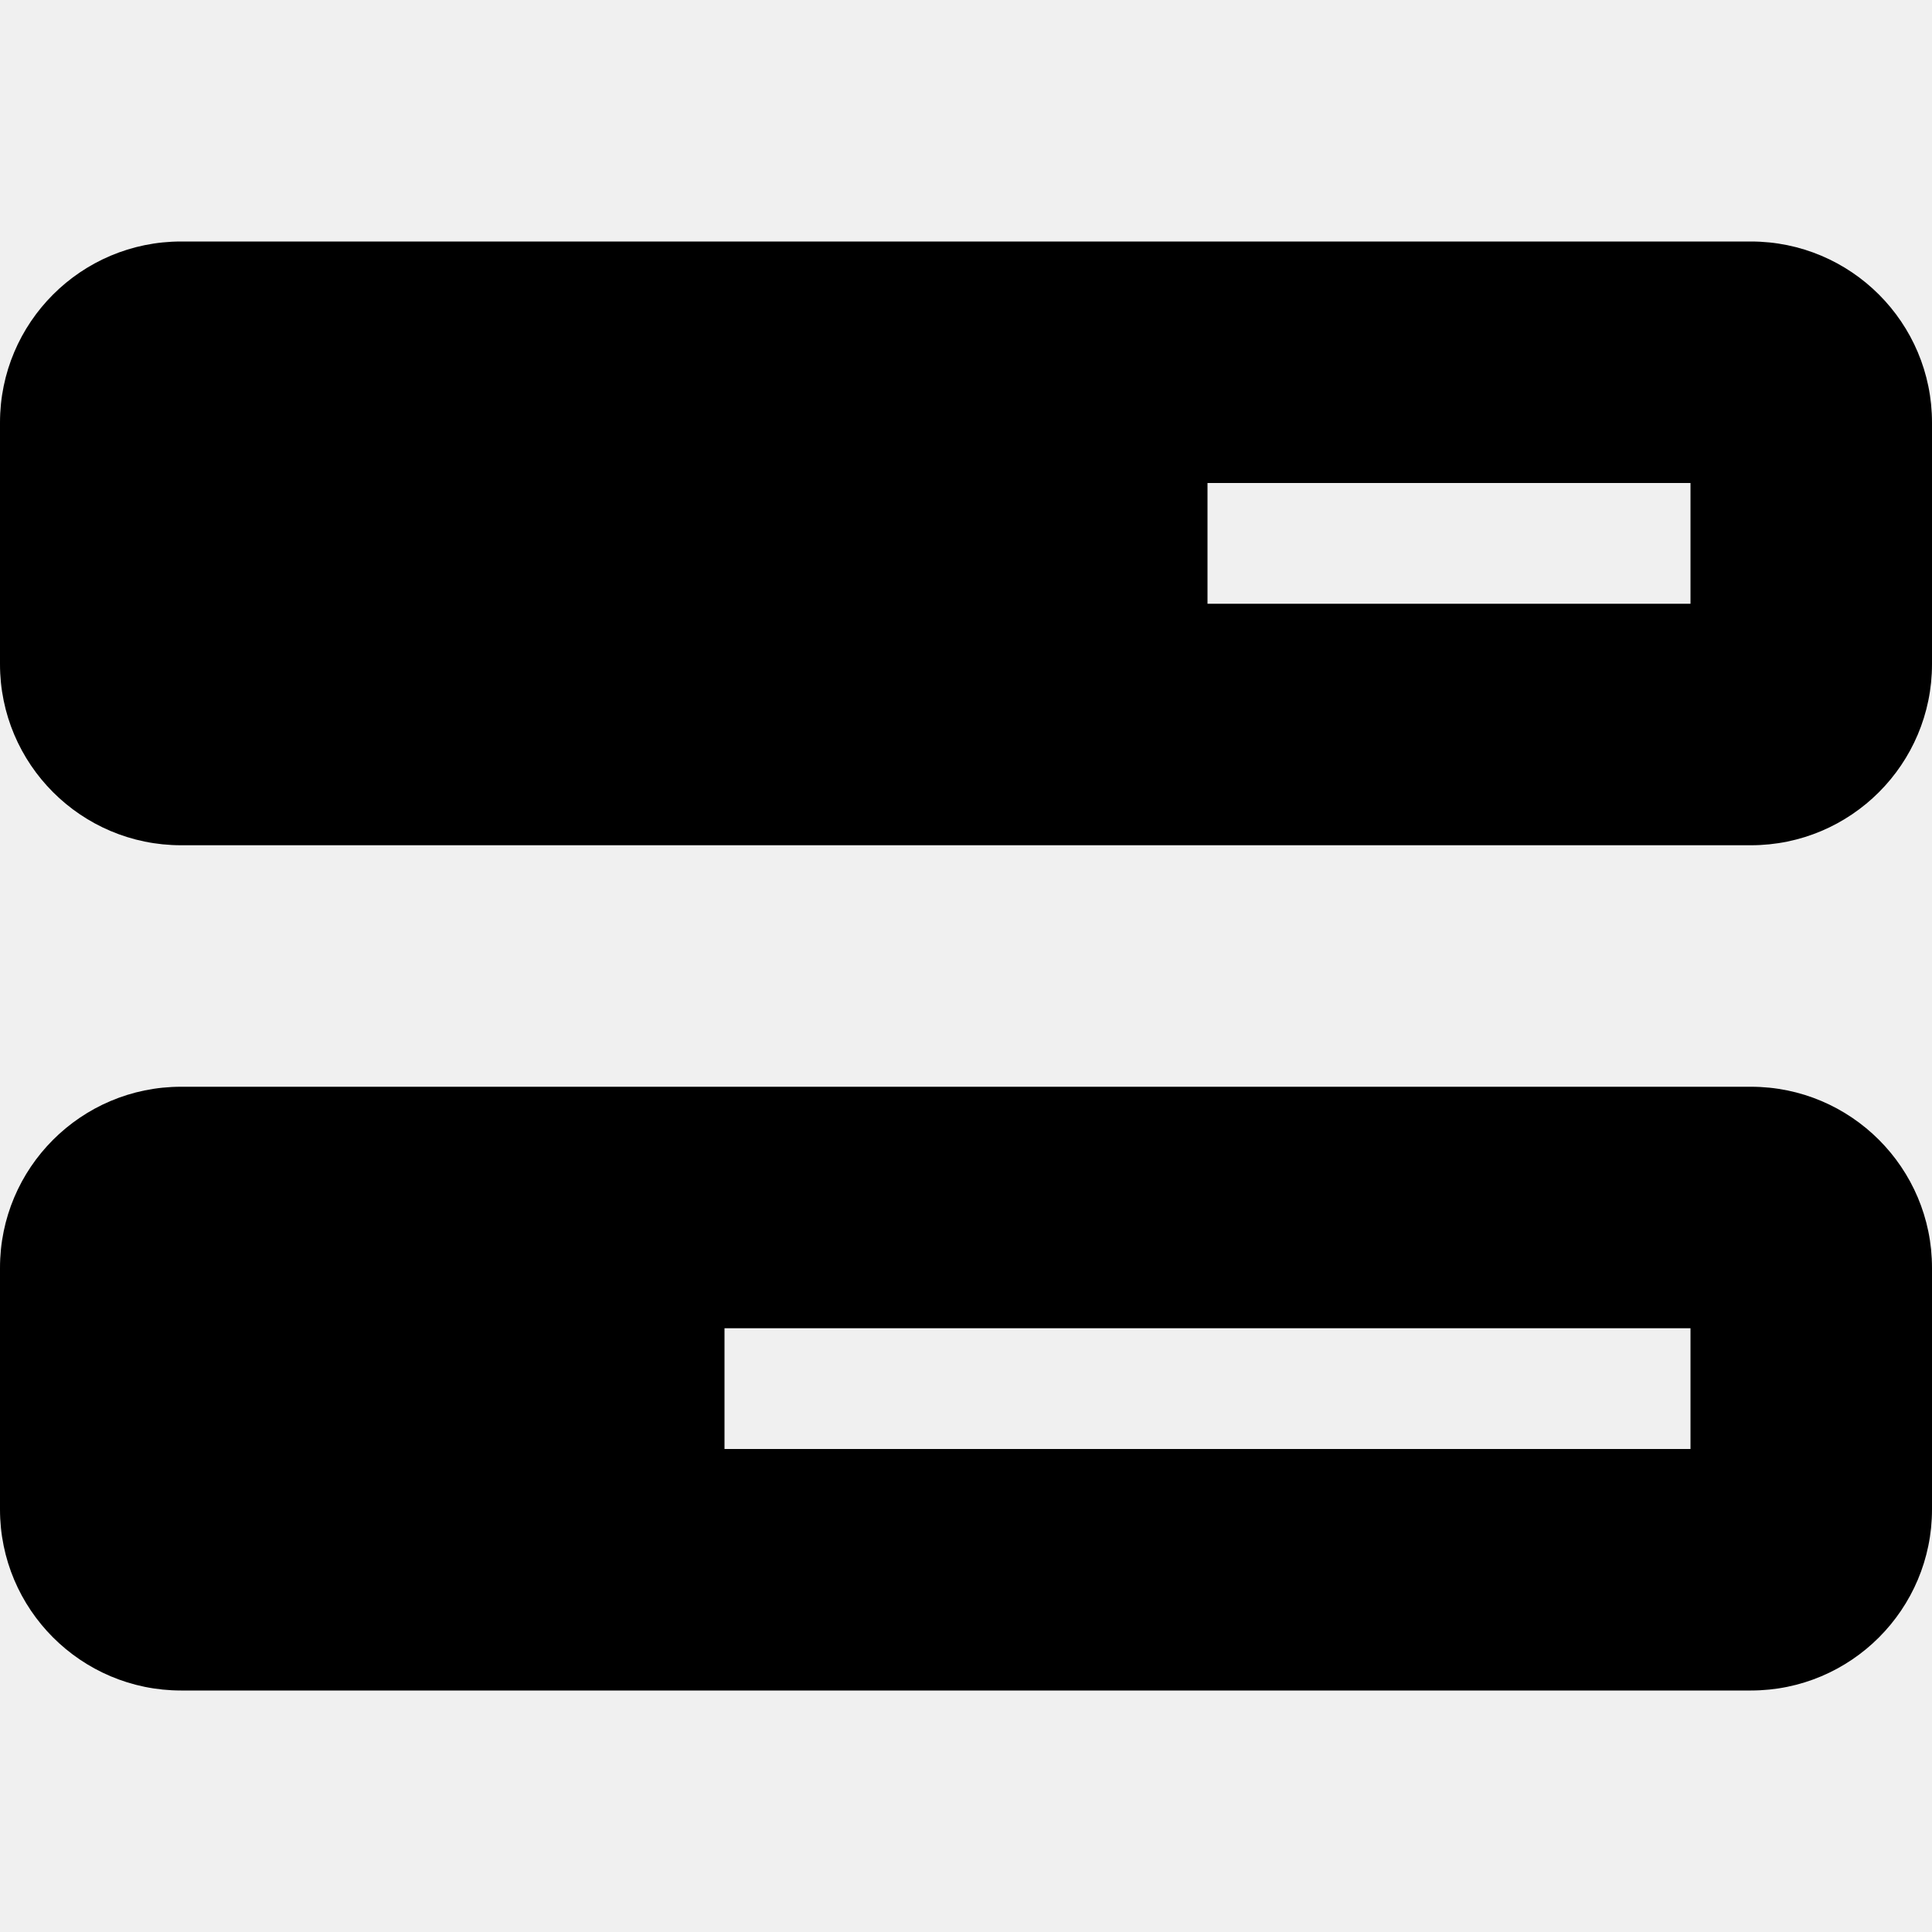
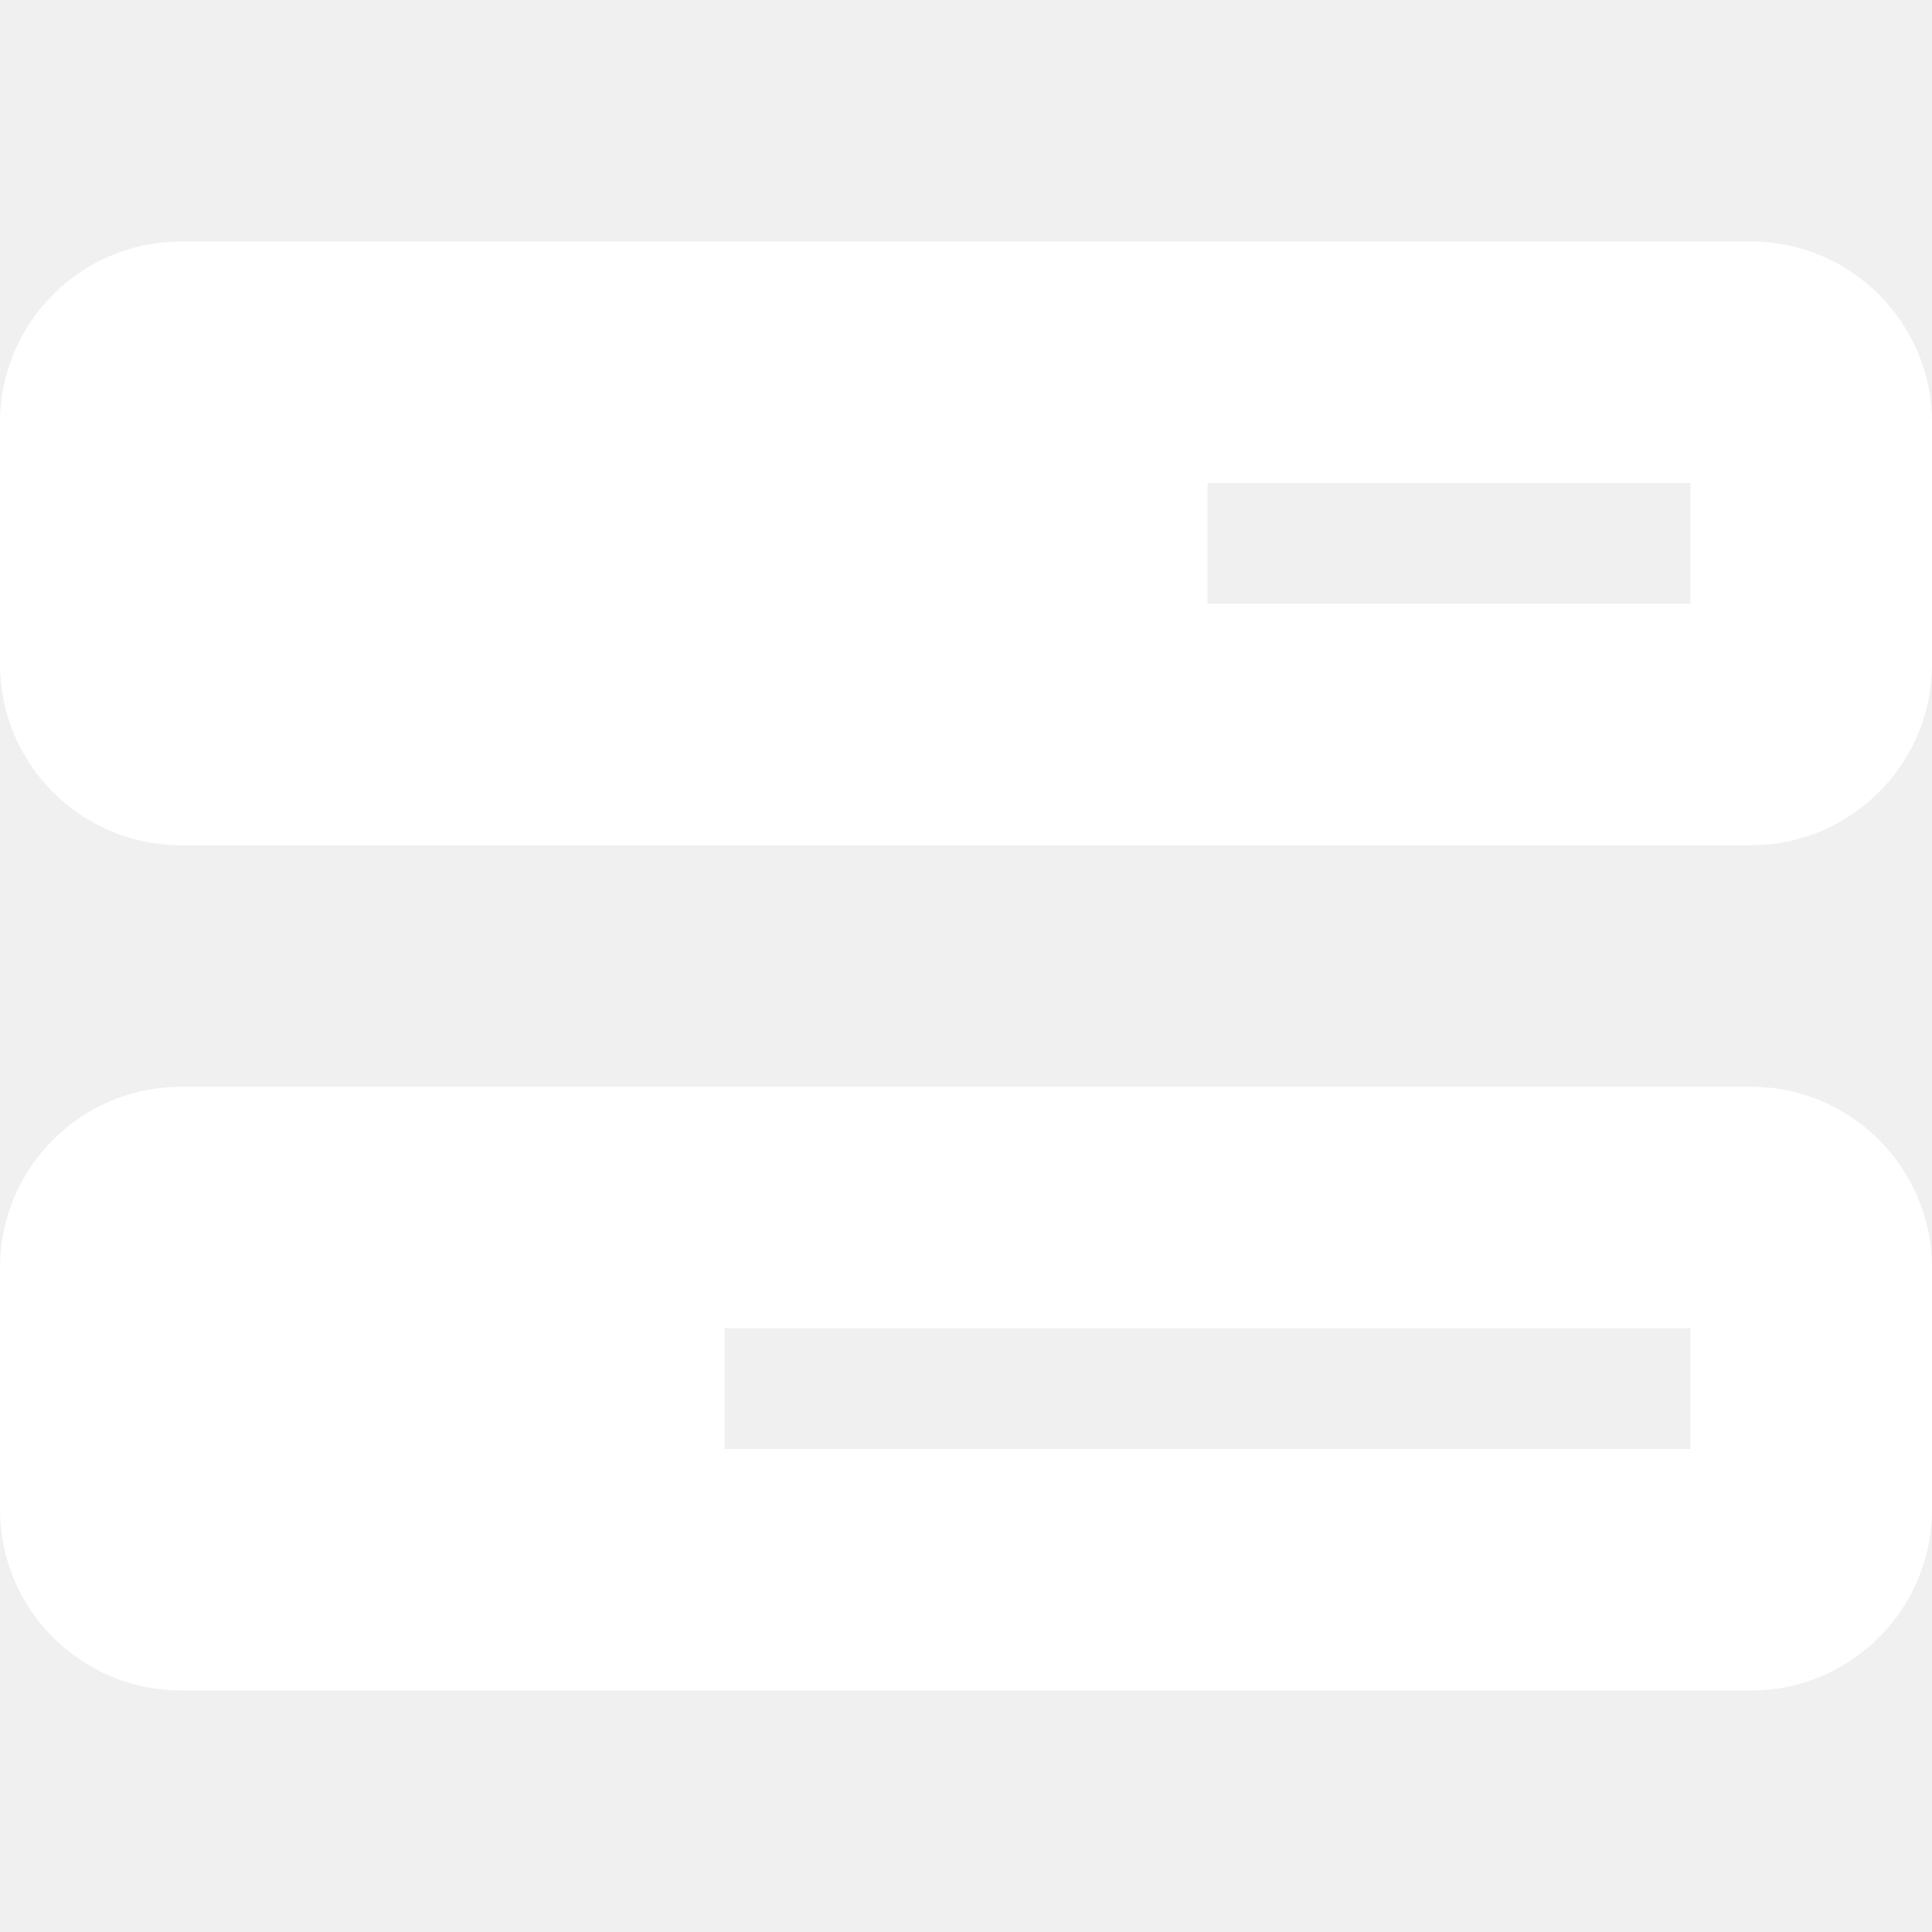
<svg xmlns="http://www.w3.org/2000/svg" viewBox="0 0 512 512">
-   <path d="M464 64C490.5 64 512 85.49 512 112V176C512 202.5 490.5 224 464 224H48C21.49 224 0 202.5 0 176V112C0 85.49 21.49 64 48 64H464zM448 128H320V160H448V128zM464 288C490.5 288 512 309.5 512 336V400C512 426.5 490.5 448 464 448H48C21.49 448 0 426.5 0 400V336C0 309.5 21.49 288 48 288H464zM192 352V384H448V352H192z" />
+   <path fill="#fff" d="M464 64C490.5 64 512 85.49 512 112V176C512 202.5 490.5 224 464 224H48C21.49 224 0 202.5 0 176V112C0 85.49 21.49 64 48 64H464zM448 128H320V160H448V128zM464 288C490.5 288 512 309.5 512 336V400C512 426.5 490.5 448 464 448H48C21.49 448 0 426.5 0 400V336C0 309.5 21.49 288 48 288H464zM192 352V384H448V352H192z" />
</svg>
